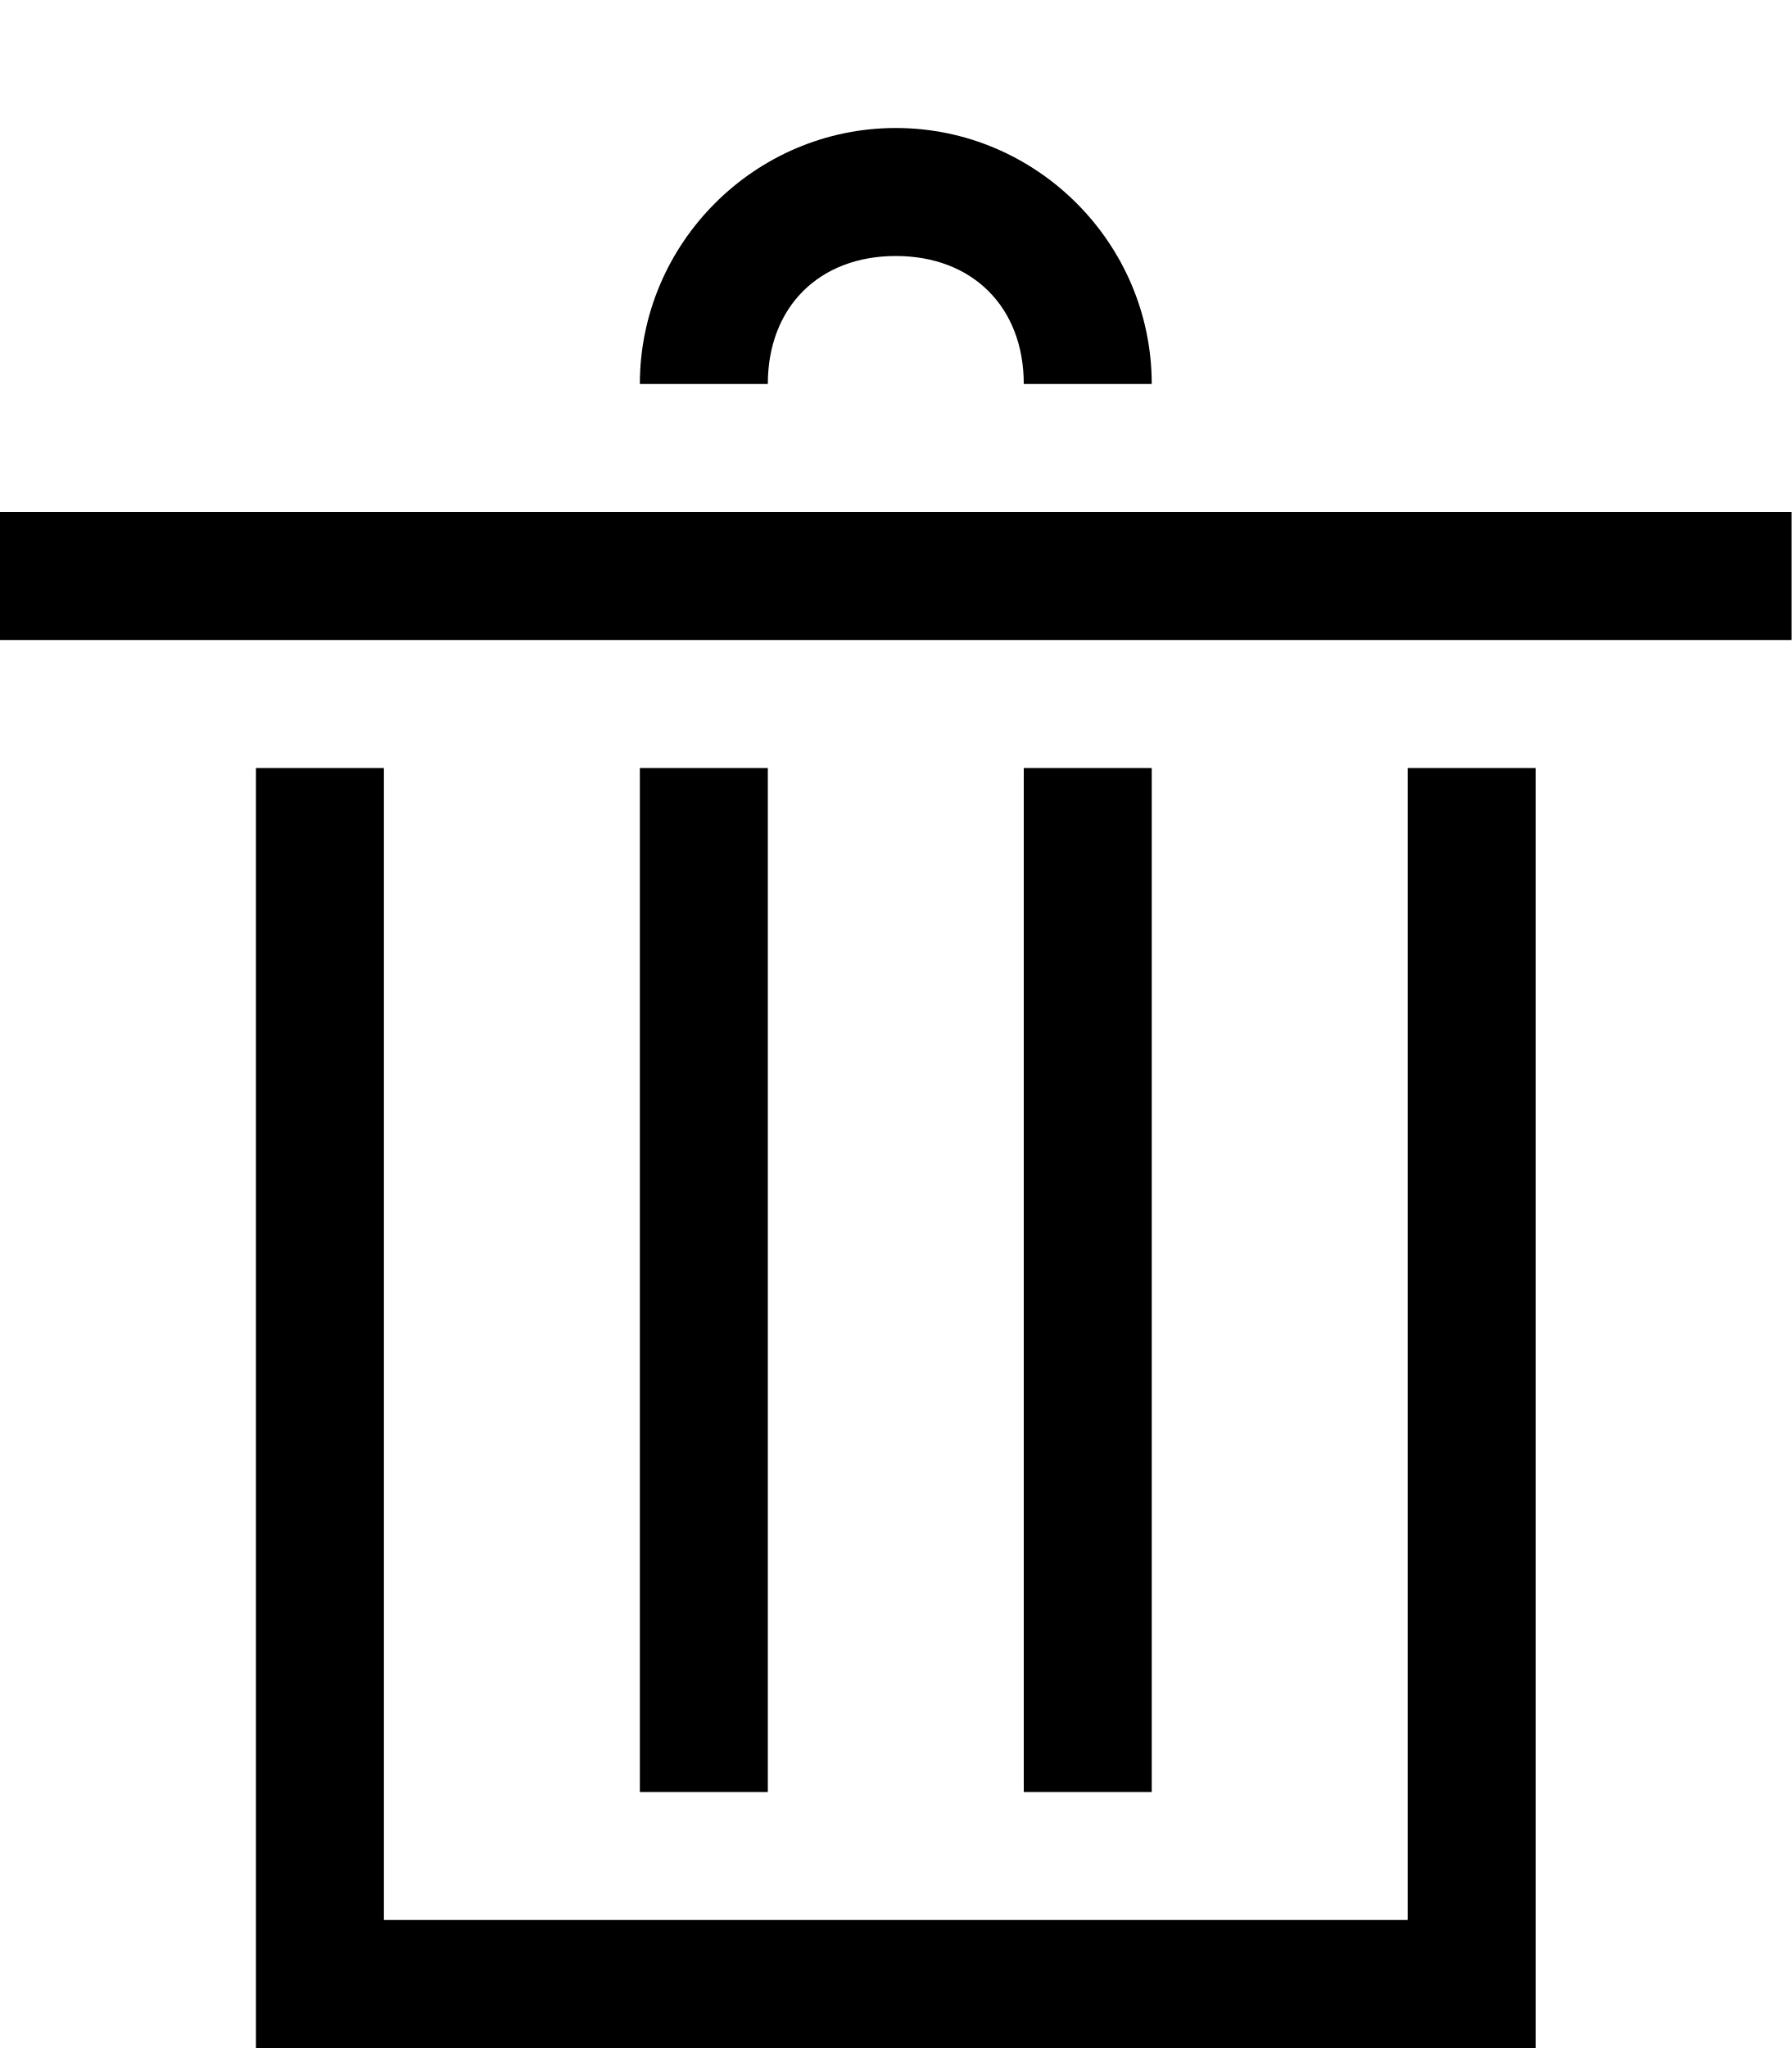
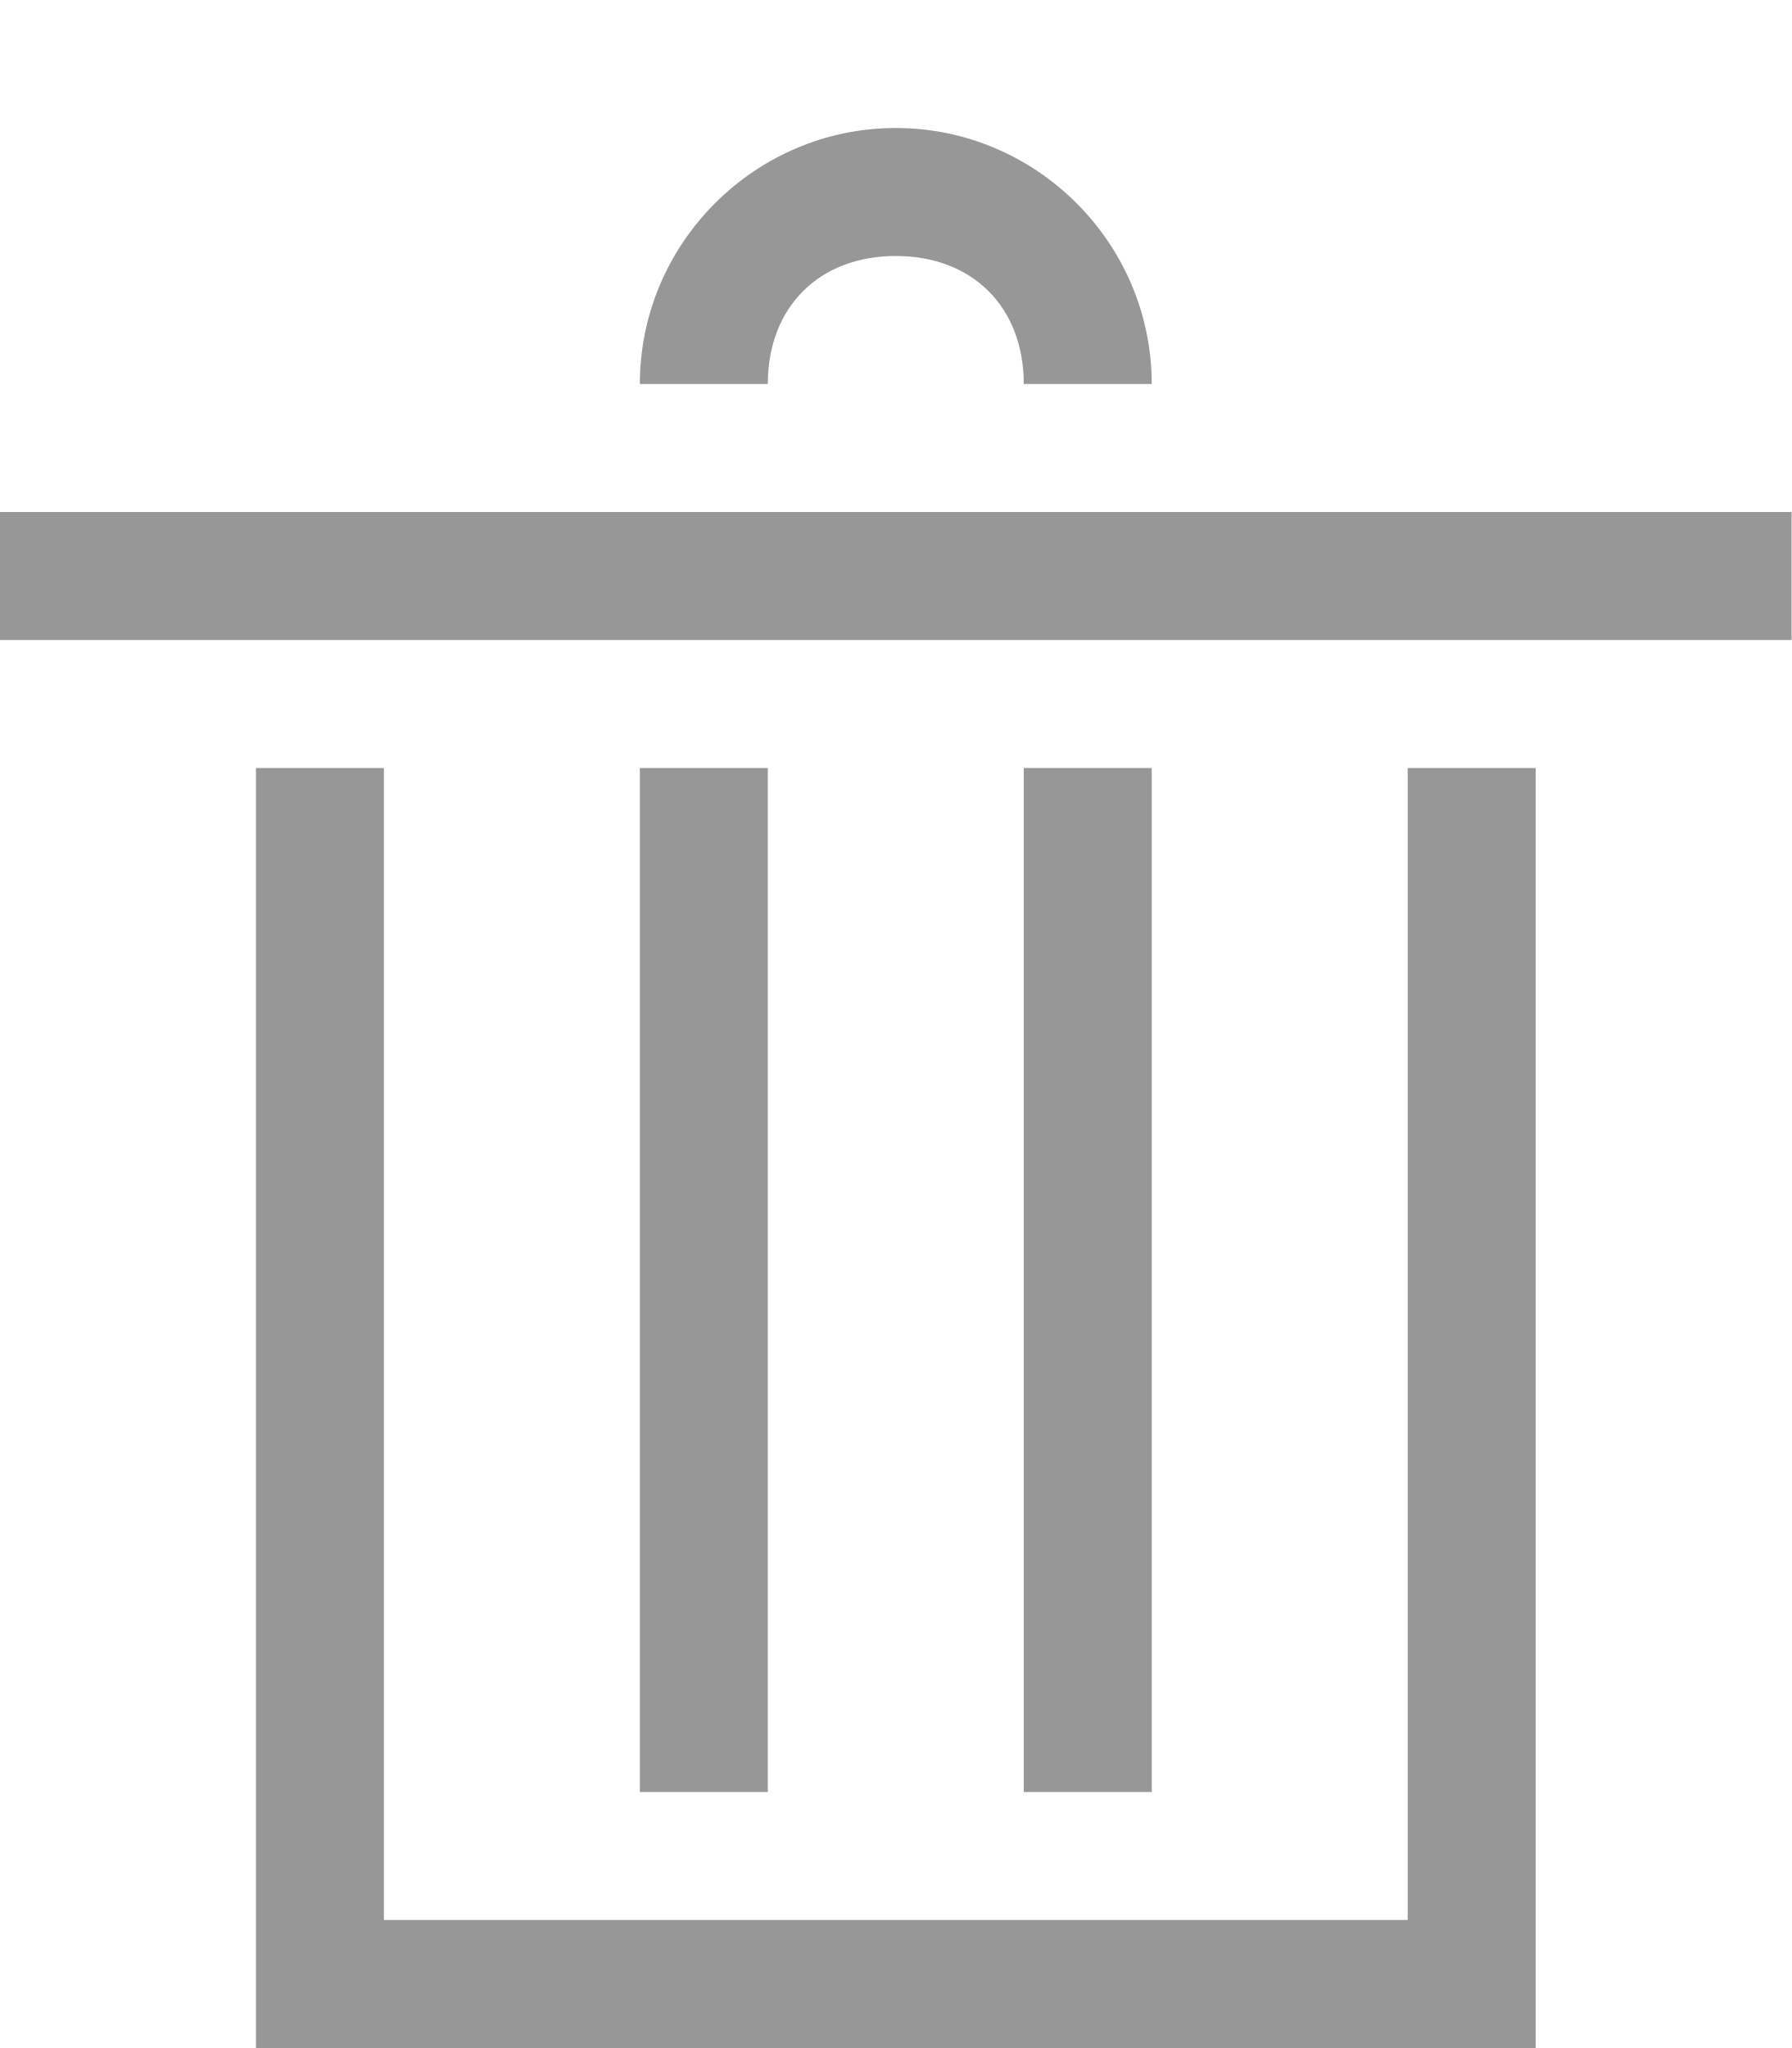
- <svg xmlns="http://www.w3.org/2000/svg" version="1.1" id="Layer_1" x="0px" y="0px" viewBox="0 0 14 16" style="enable-background:new 0 0 14 16;" xml:space="preserve">
+ <svg xmlns="http://www.w3.org/2000/svg" version="1.1" id="Layer_1" x="0px" y="0px" viewBox="0 0 14 16" style="enable-background:new 0 0 14 16;fill:#979797" xml:space="preserve">
  <path d="M11,15H3V6H2v10h10V6h-1V15z M0,4v1h14V4H0z M7,2c0.6,0,1,0.4,1,1h1c0-1.1-0.9-2-2-2S5,1.9,5,3h1C6,2.4,6.4,2,7,2z M8,6v8h1  V6H8z M5,6v8h1V6H5z" />
</svg>
